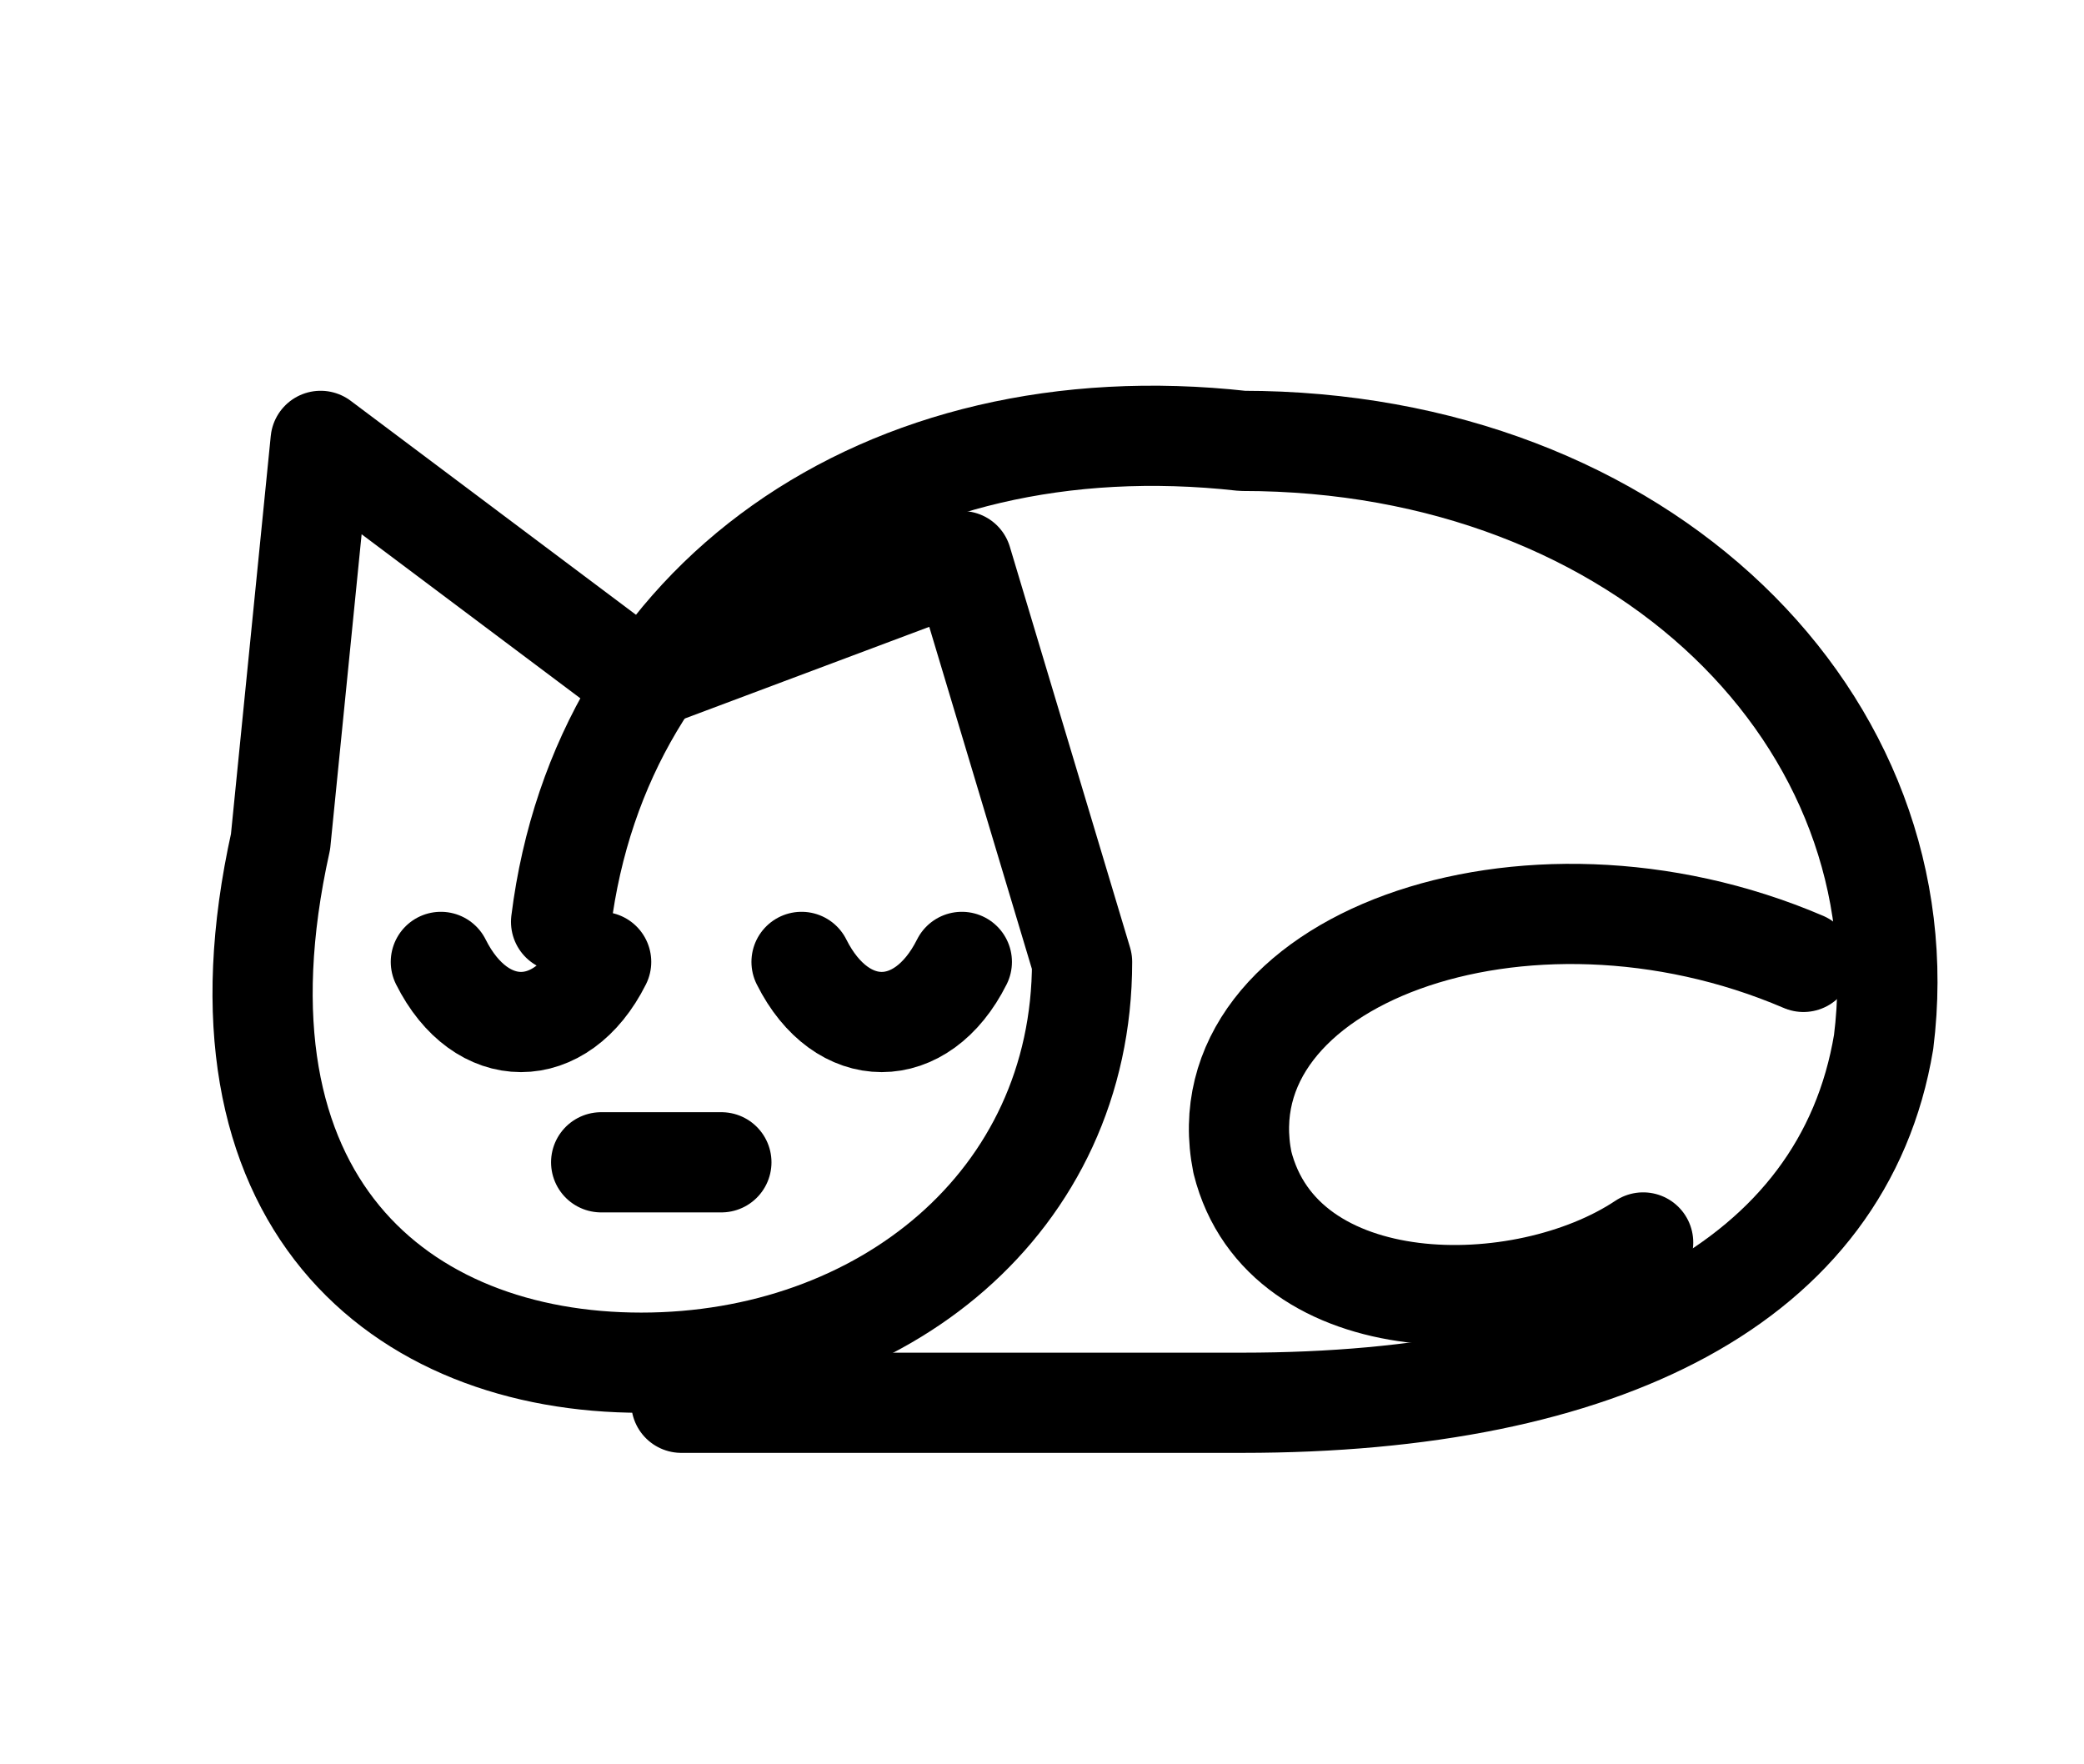
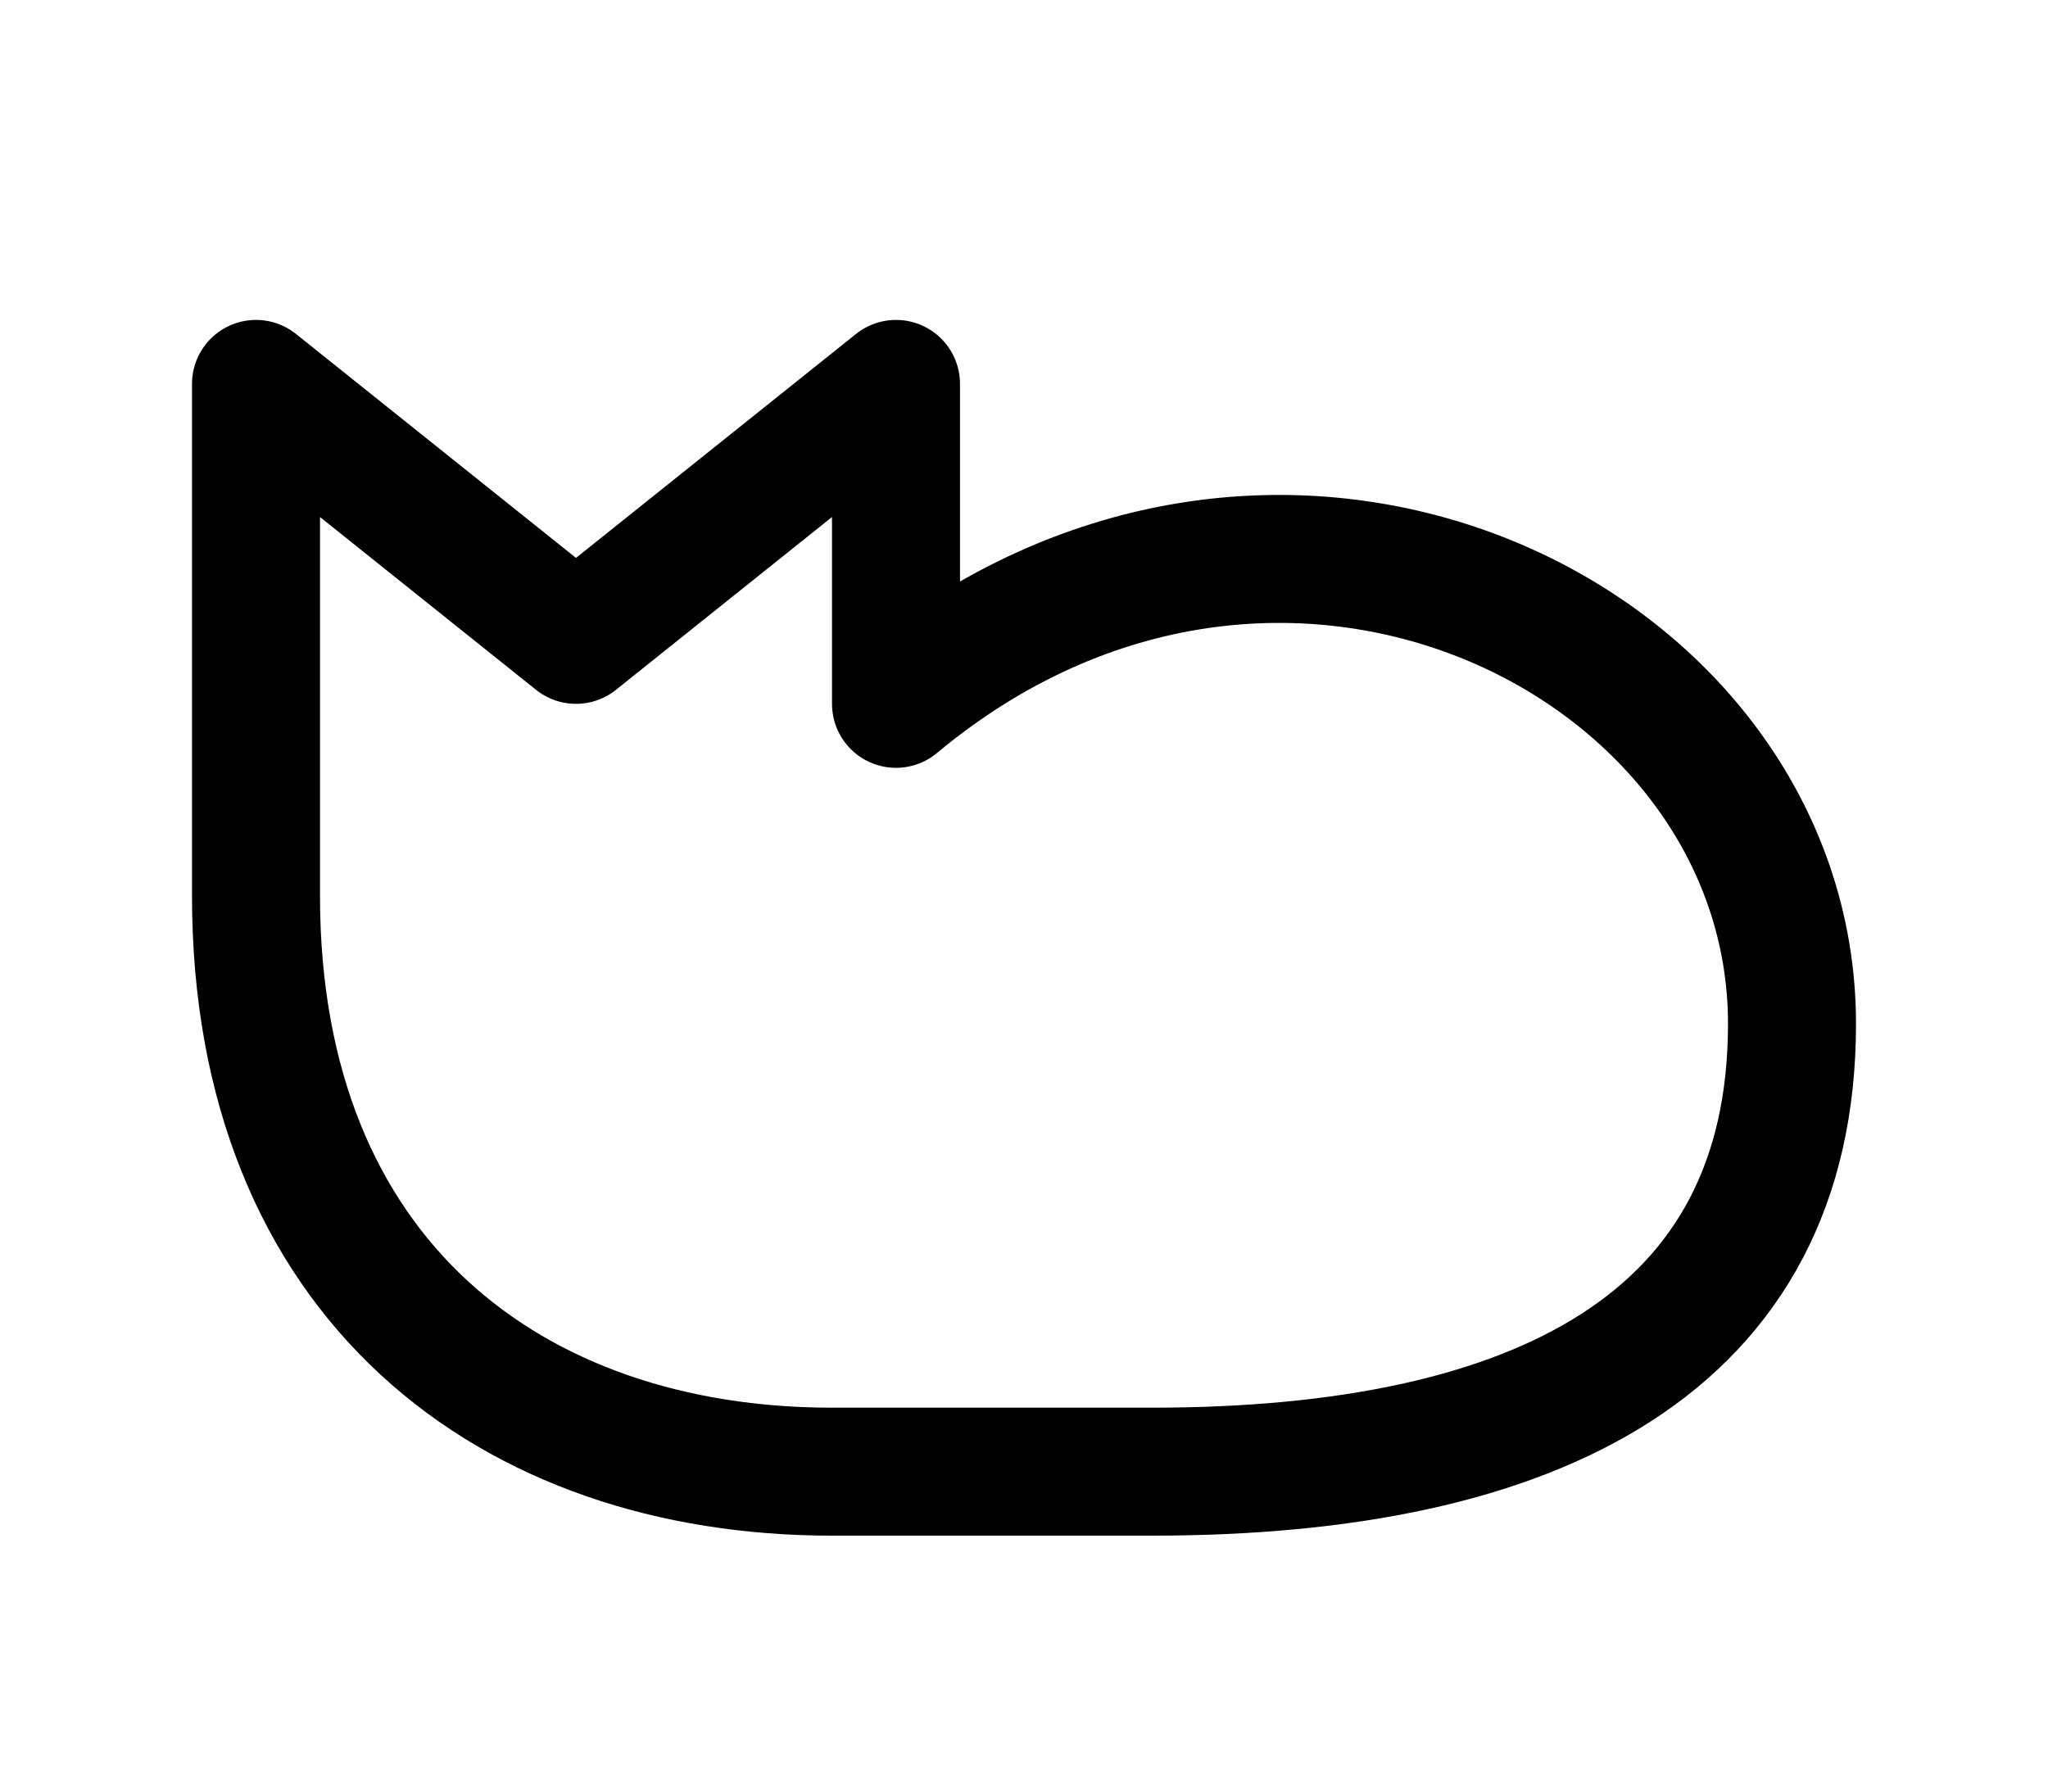
- <svg xmlns="http://www.w3.org/2000/svg" viewBox="0 0 52 44" fill="none" stroke="currentColor" stroke-width="2.5" stroke-linecap="round" stroke-linejoin="round">
-   <path d="M14 23c1-8 8-13 17-12 10 0 17 7 16 15-1 6-7 9-16 9H17" />
-   <path d="m7 21 1-10 8 6 8-3 3 10c0 6-5 10-11 10S5 30 7 21Z" />
-   <path d="M11 24c1 2 3 2 4 0m5 0c1 2 3 2 4 0m-9 5h3m27-5c-7-3-15 0-14 5 1 4 7 4 10 2" />
+ <svg xmlns="http://www.w3.org/2000/svg" viewBox="0 4 32 28" fill="none" stroke="currentColor" stroke-width="2" stroke-linecap="round" stroke-linejoin="round">
+   <path d="M4 18v-8l5 4 5-4v5c6-5 14-1 14 5 0 5-4 7-10 7h-5c-5 0-9-3-9-9Z" />
</svg>
